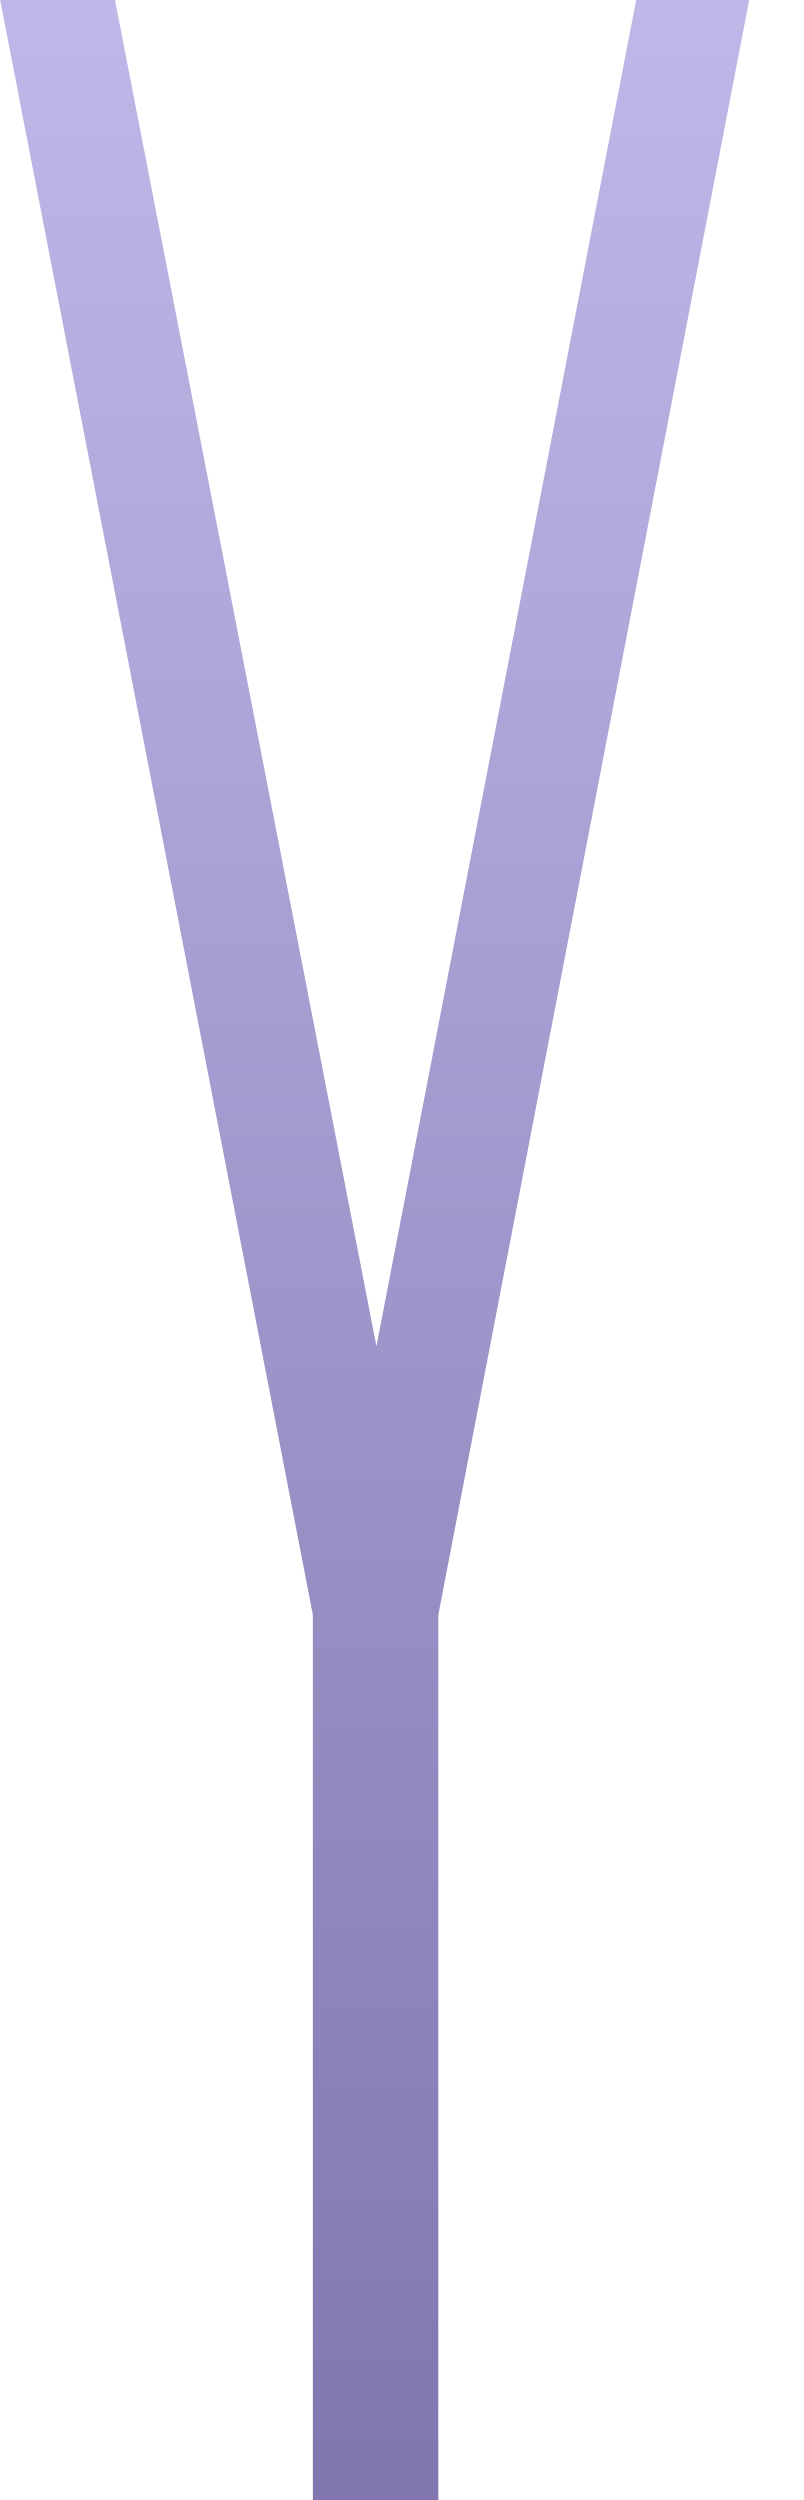
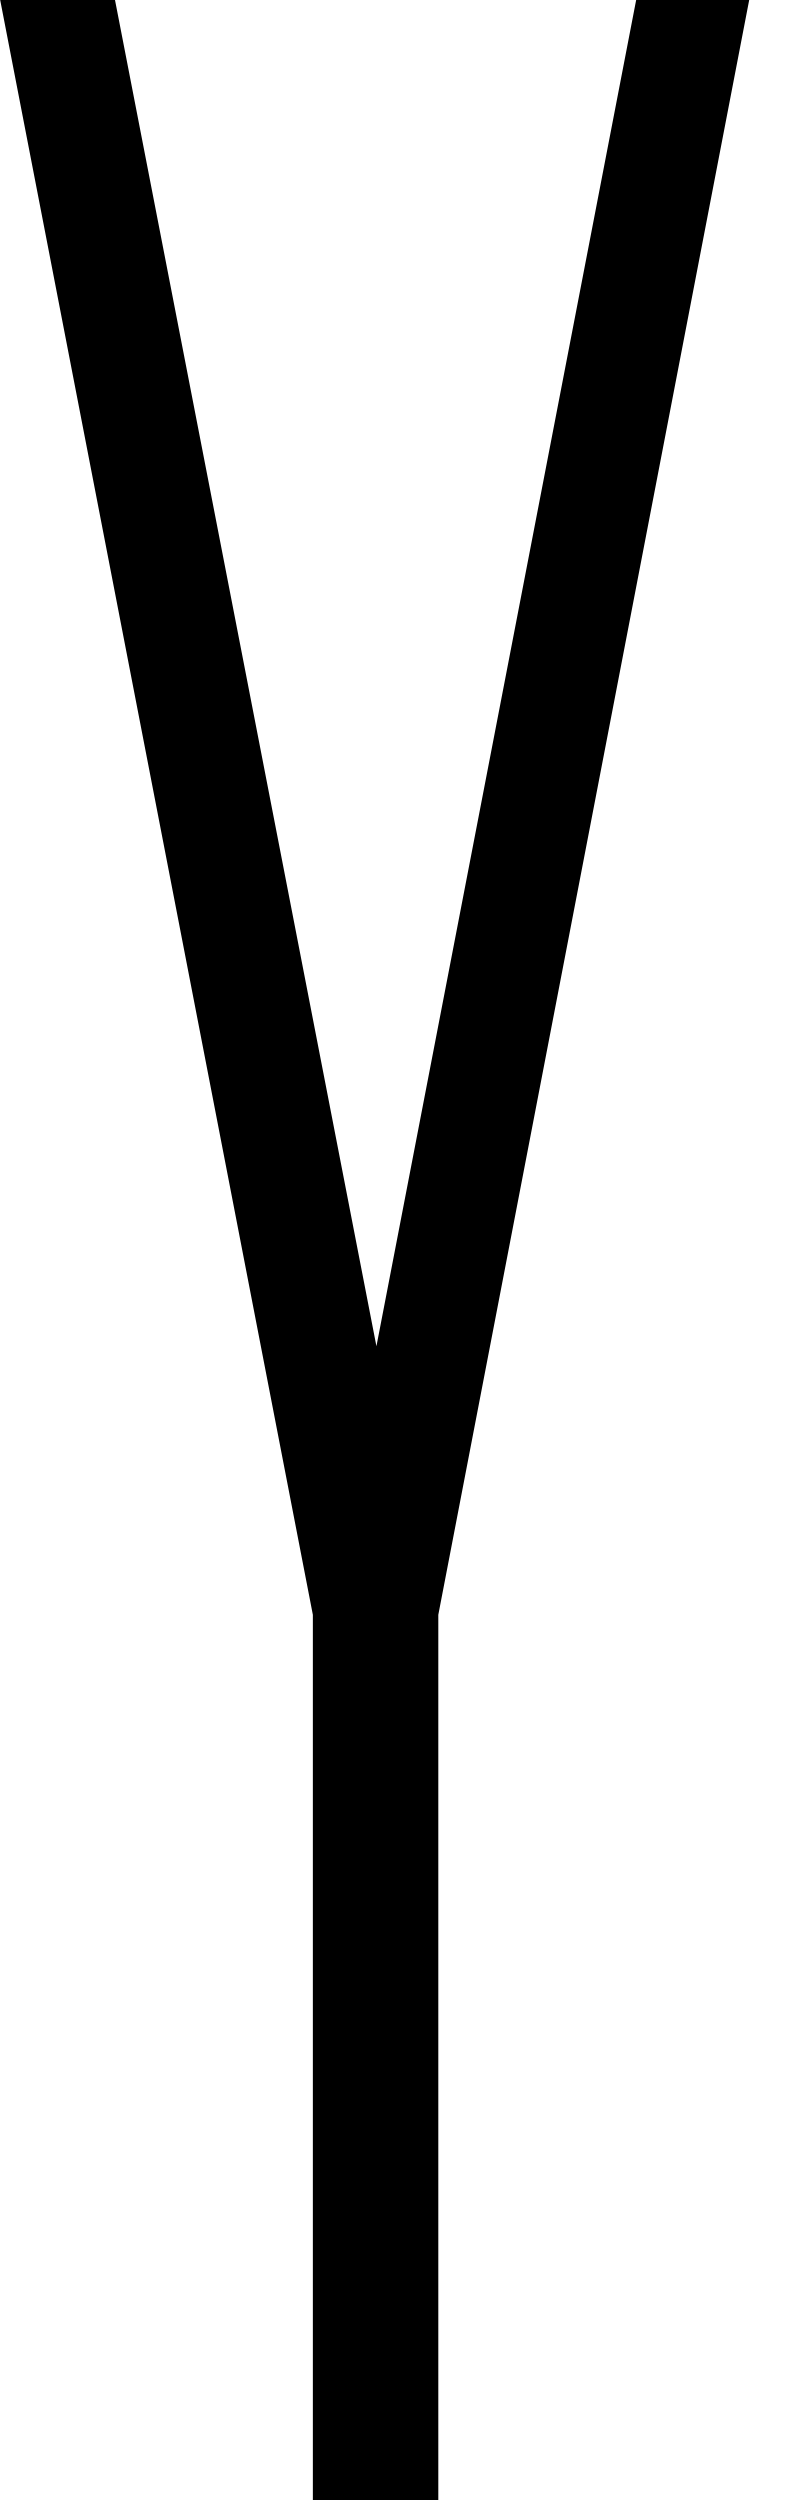
<svg xmlns="http://www.w3.org/2000/svg" width="9" height="28" viewBox="0 0 9 28" fill="none">
  <path d="M8.391 0L4.909 18.086V28H3.504V18.086L0.002 0H1.288L4.216 15.078L7.125 0H8.391Z" fill="url(#paint0_linear_13_87)" />
  <defs>
    <linearGradient id="paint0_linear_13_87" x1="4.197" y1="0" x2="4.197" y2="28" gradientUnits="userSpaceOnUse">
-       <stop stop-color="#C0B7E8" />
-       <stop offset="1" stop-color="#8176AF" />
+       <stop stopColor="#C0B7E8" />
+       <stop offset="1" stopColor="#8176AF" />
    </linearGradient>
  </defs>
</svg>
